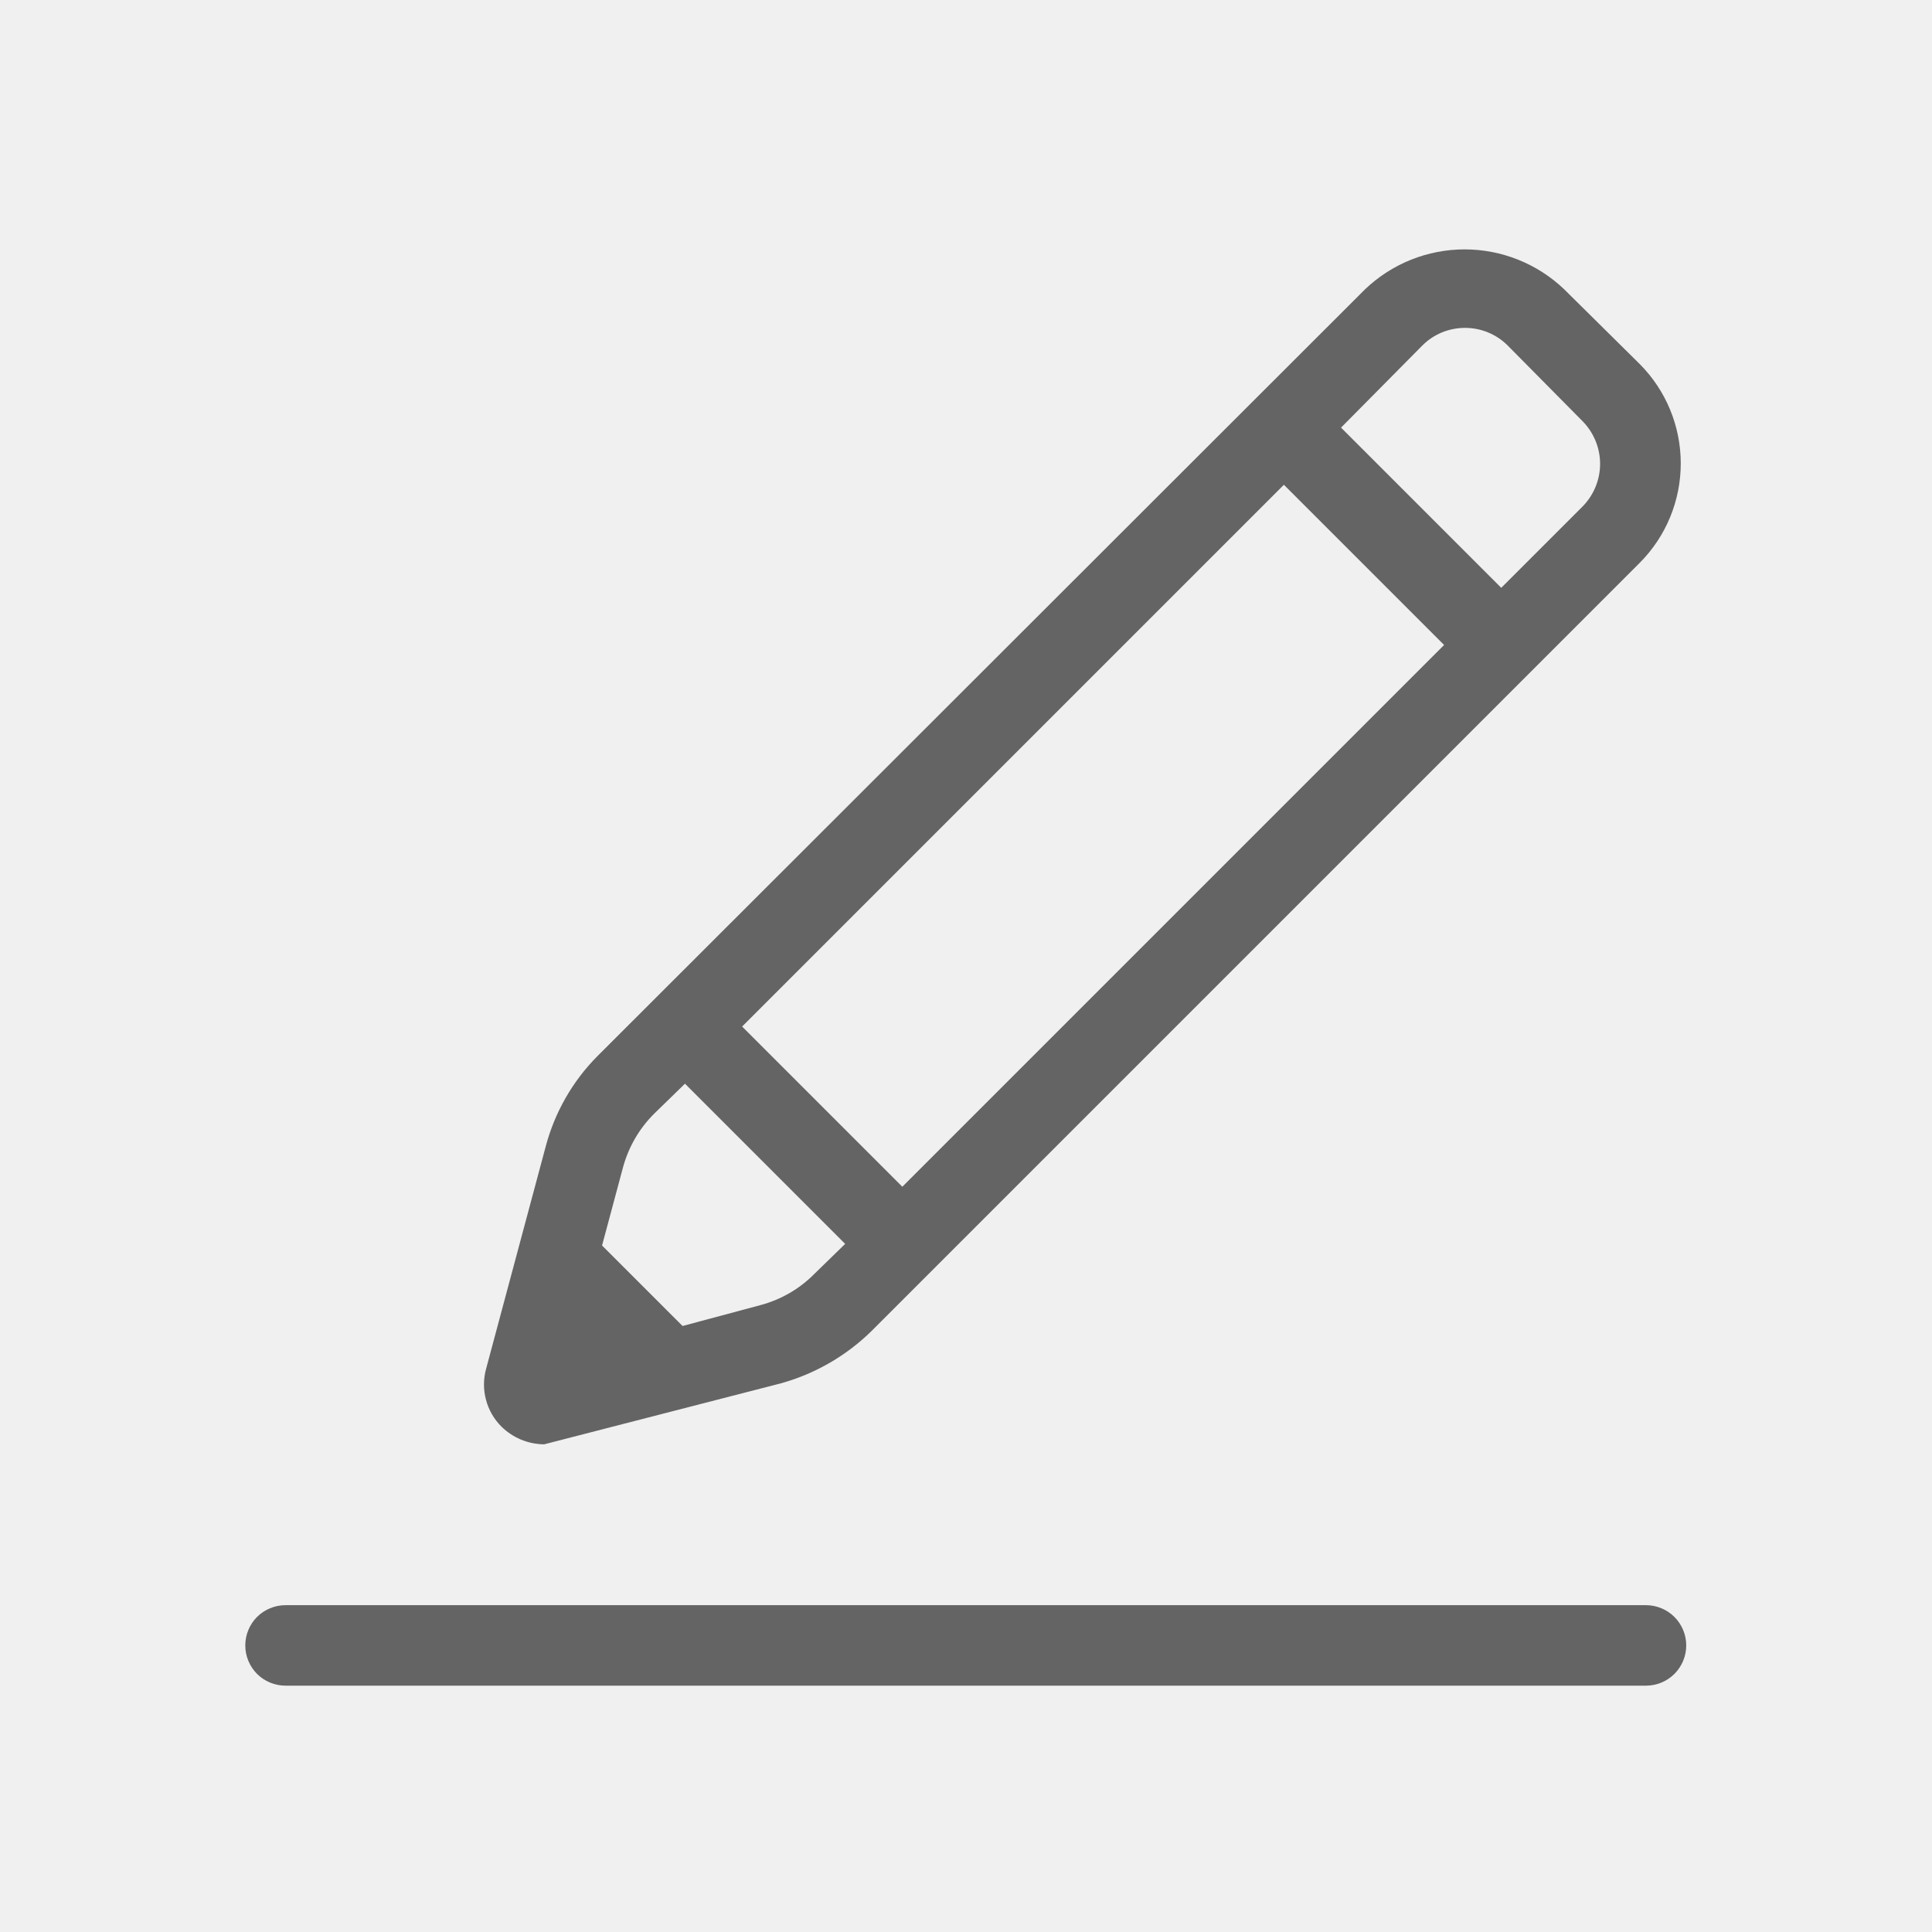
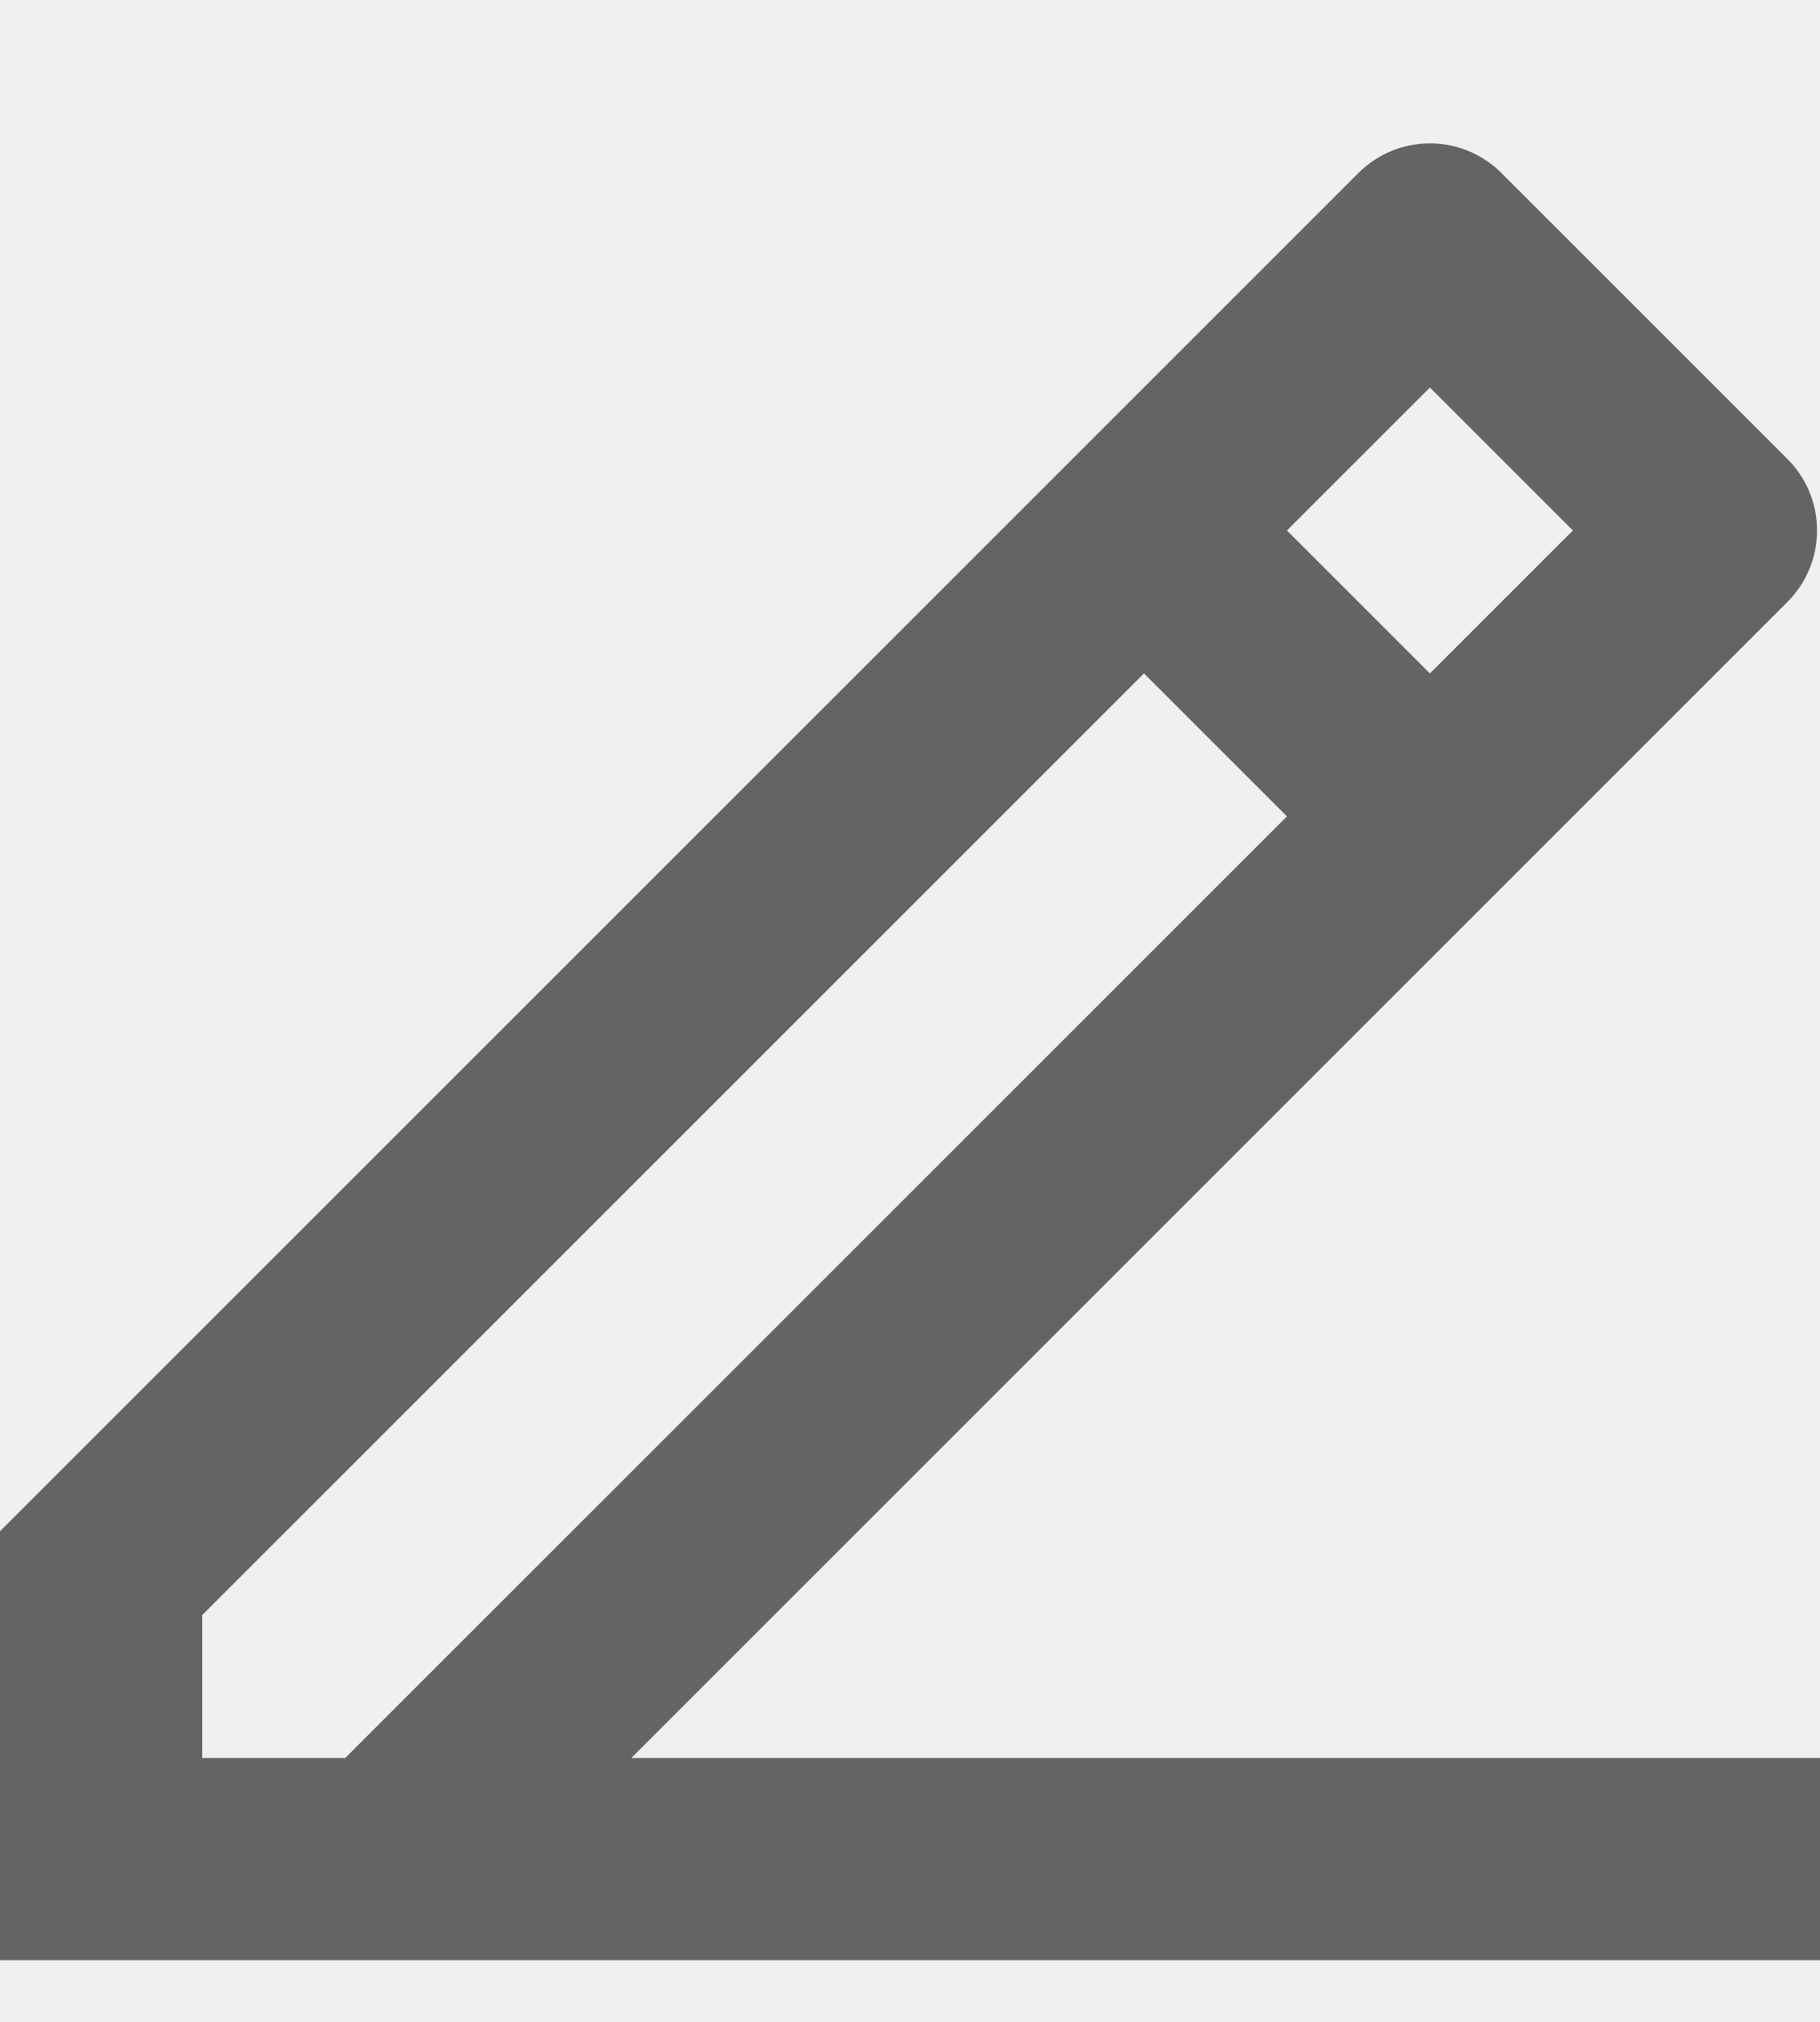
- <svg xmlns="http://www.w3.org/2000/svg" width="24" height="24" viewBox="0 0 24 24" fill="none">
-   <g clip-path="url(#clip0_4749_2367)">
-     <path d="M3.547 20.94H20.447C20.579 20.94 20.707 20.887 20.8 20.794C20.894 20.7 20.947 20.573 20.947 20.44C20.947 20.307 20.894 20.18 20.8 20.086C20.707 19.993 20.579 19.94 20.447 19.94H3.547C3.414 19.94 3.287 19.993 3.193 20.086C3.1 20.18 3.047 20.307 3.047 20.44C3.047 20.573 3.1 20.7 3.193 20.794C3.287 20.887 3.414 20.94 3.547 20.94ZM9.709 17.182C10.131 17.063 10.516 16.84 10.829 16.532L20.369 6.992C20.696 6.664 20.879 6.22 20.879 5.757C20.879 5.294 20.696 4.85 20.369 4.522L19.429 3.592C19.096 3.275 18.654 3.098 18.194 3.098C17.734 3.098 17.292 3.275 16.959 3.592L7.419 13.122C7.111 13.433 6.891 13.819 6.779 14.242L6.039 17.002C6.004 17.128 6.003 17.261 6.037 17.388C6.07 17.514 6.136 17.629 6.229 17.722C6.371 17.861 6.56 17.94 6.759 17.942L9.709 17.182ZM10.119 15.822C9.934 16.01 9.703 16.144 9.449 16.212L8.479 16.472L7.479 15.472L7.739 14.502C7.808 14.248 7.942 14.017 8.129 13.832L8.509 13.462L10.499 15.452L10.119 15.822ZM11.209 14.742L9.219 12.752L15.949 6.022L17.939 8.012L11.209 14.742ZM19.659 6.292L18.649 7.302L16.659 5.312L17.669 4.292C17.809 4.151 18 4.073 18.199 4.073C18.398 4.073 18.588 4.151 18.729 4.292L19.659 5.232C19.798 5.373 19.877 5.564 19.877 5.762C19.877 5.96 19.798 6.151 19.659 6.292Z" fill="#646464" />
-   </g>
-   <defs>
-     <clipPath id="clip0_4749_2367">
-       <rect width="24" height="24" rx="6" fill="white" />
-     </clipPath>
-   </defs>
+ <svg xmlns="http://www.w3.org/2000/svg" width="18" height="20" viewBox="0 0 18 19" fill="none">
+   <path d="M2 16.889H3.414L12.728 7.575L11.314 6.161L2 15.475V16.889ZM18 18.889H0V14.646L13.435 1.211C13.623 1.023 13.877 0.918 14.142 0.918C14.407 0.918 14.662 1.023 14.849 1.211L17.678 4.04C17.866 4.227 17.971 4.482 17.971 4.747C17.971 5.012 17.866 5.266 17.678 5.454L6.243 16.889H18V18.889ZM12.728 4.747L14.142 6.161L15.556 4.747L14.142 3.333L12.728 4.747Z" fill="#646464" />
</svg>
